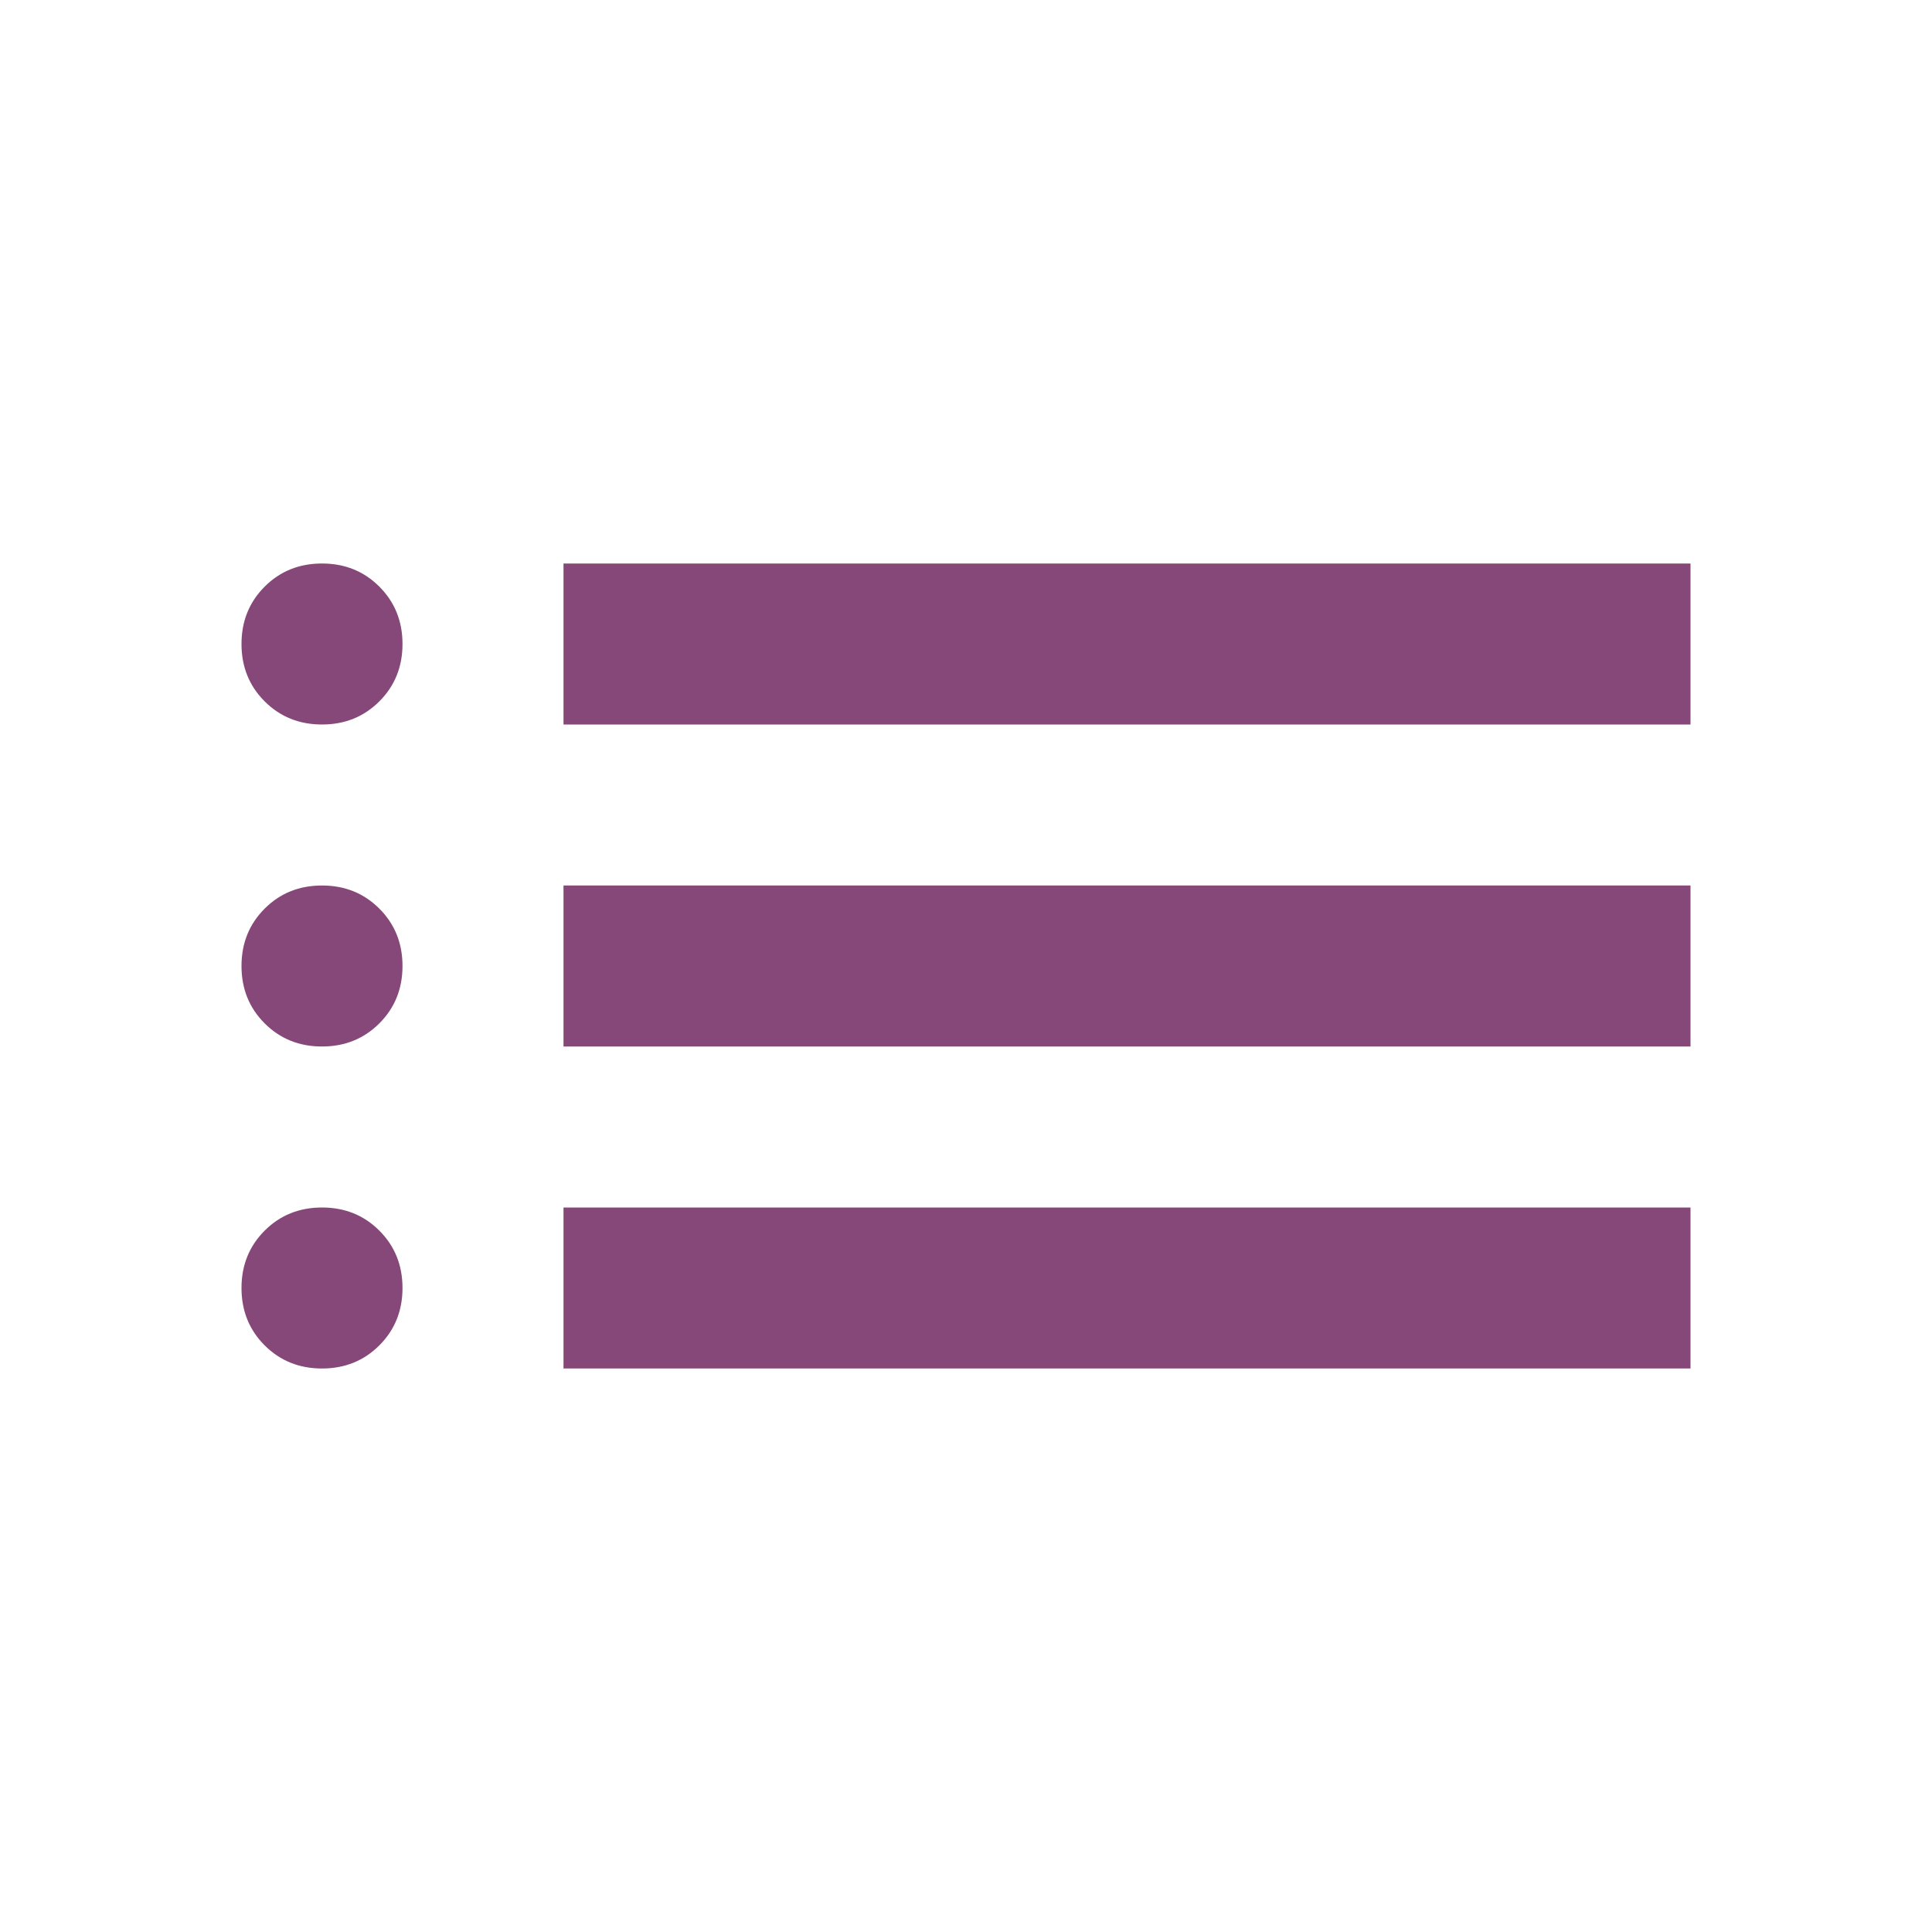
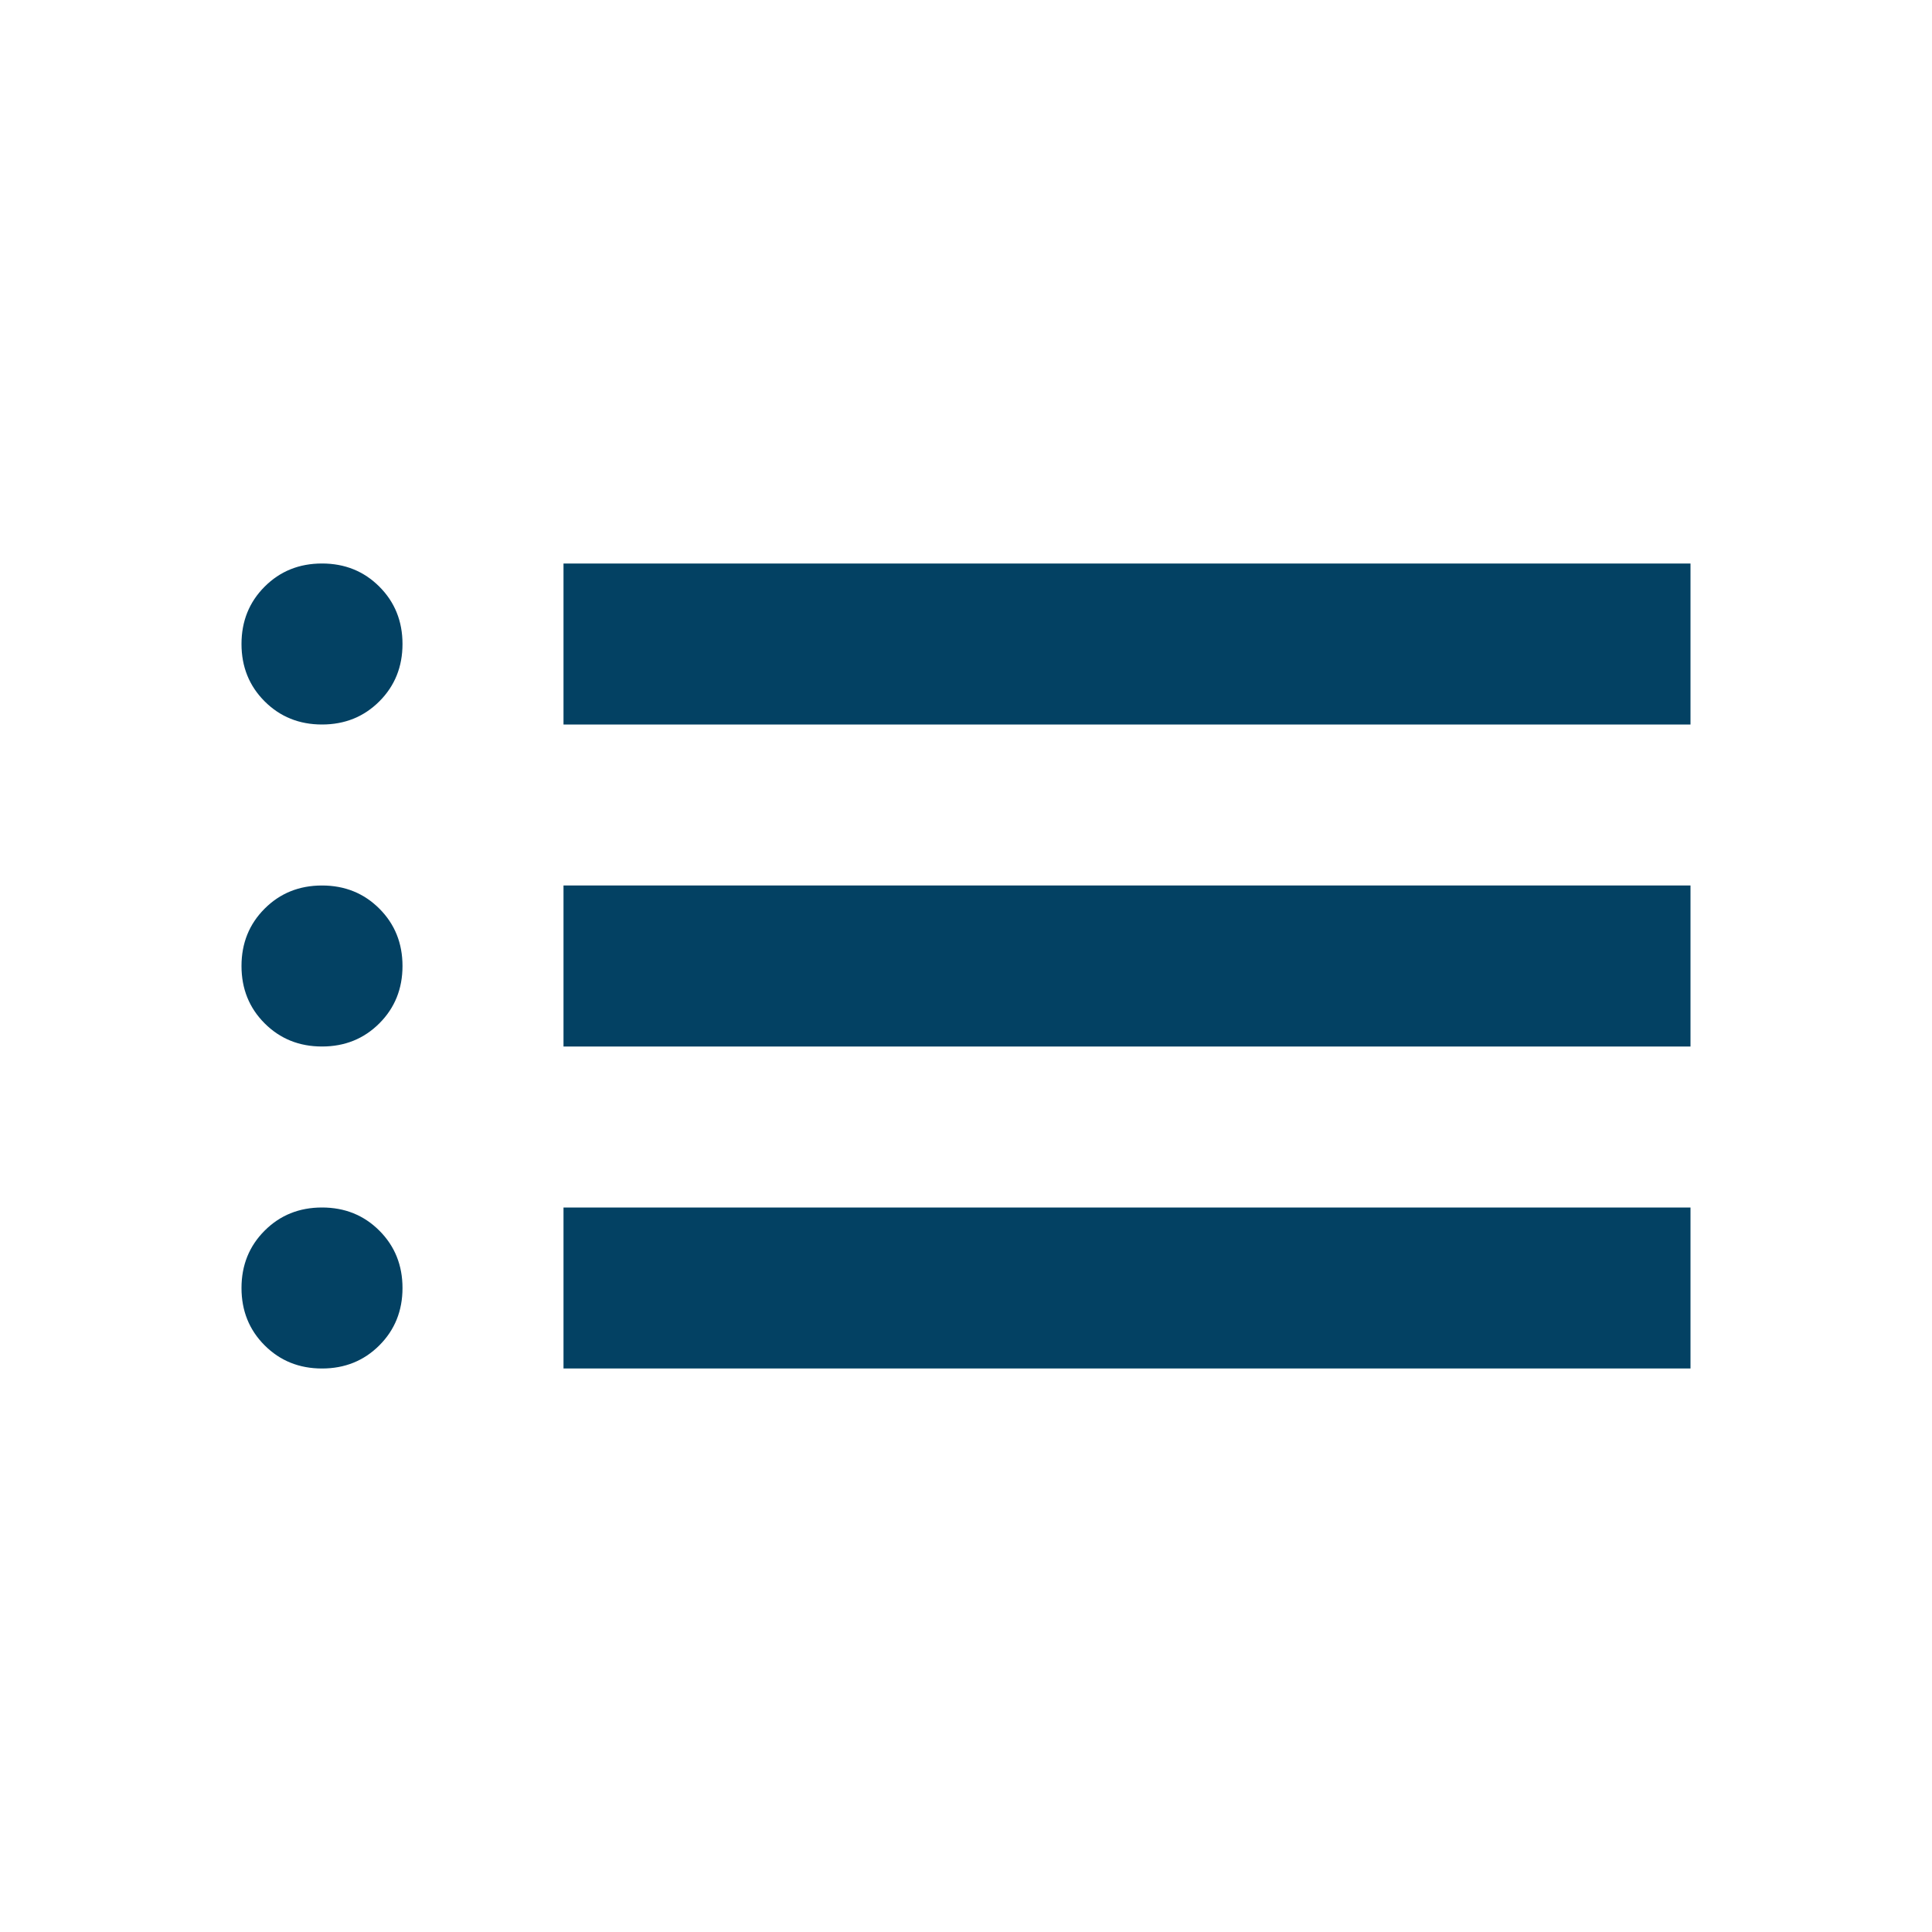
- <svg xmlns="http://www.w3.org/2000/svg" height="24px" viewBox="0 -960 960 960" width="24px" fill="#864879">
+ <svg xmlns="http://www.w3.org/2000/svg" height="24px" viewBox="0 -960 960 960" width="24px" fill="#034163">
  <path d="M280-600v-80h560v80H280Zm0 160v-80h560v80H280Zm0 160v-80h560v80H280ZM160-600q-17 0-28.5-11.5T120-640q0-17 11.5-28.5T160-680q17 0 28.5 11.5T200-640q0 17-11.5 28.5T160-600Zm0 160q-17 0-28.5-11.5T120-480q0-17 11.5-28.5T160-520q17 0 28.5 11.5T200-480q0 17-11.5 28.5T160-440Zm0 160q-17 0-28.5-11.5T120-320q0-17 11.5-28.5T160-360q17 0 28.5 11.5T200-320q0 17-11.5 28.5T160-280Z" />
</svg>
